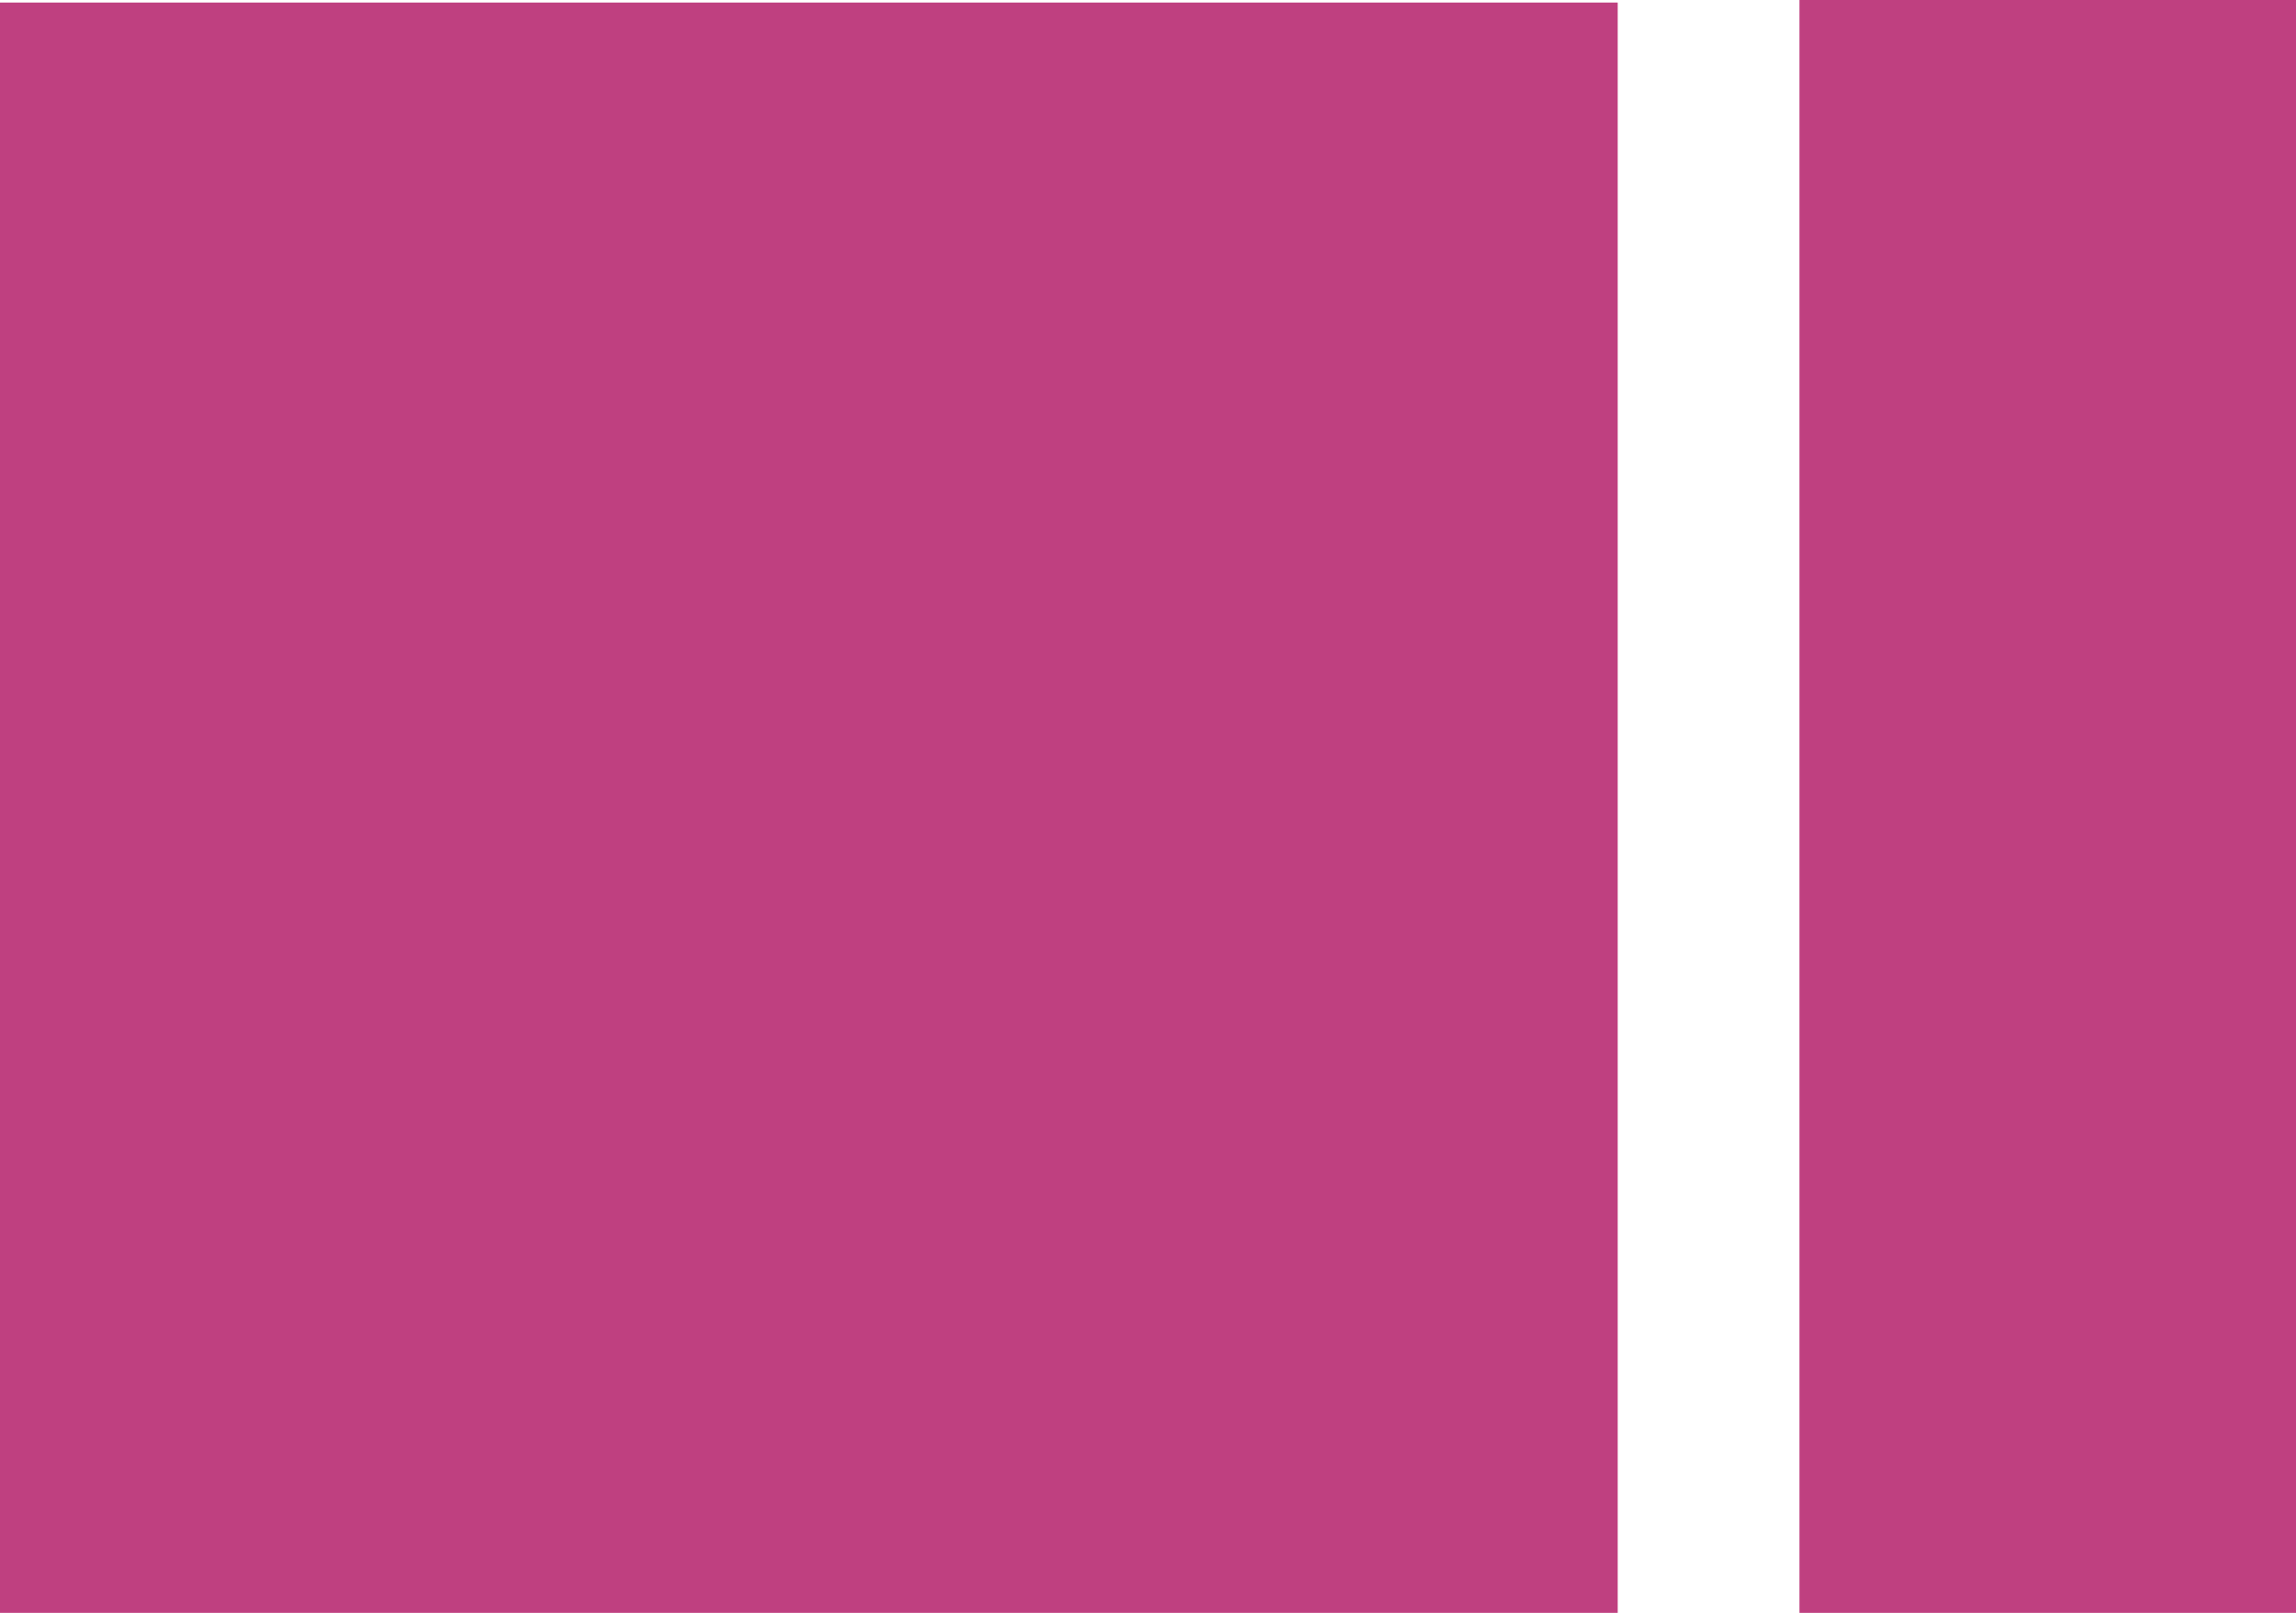
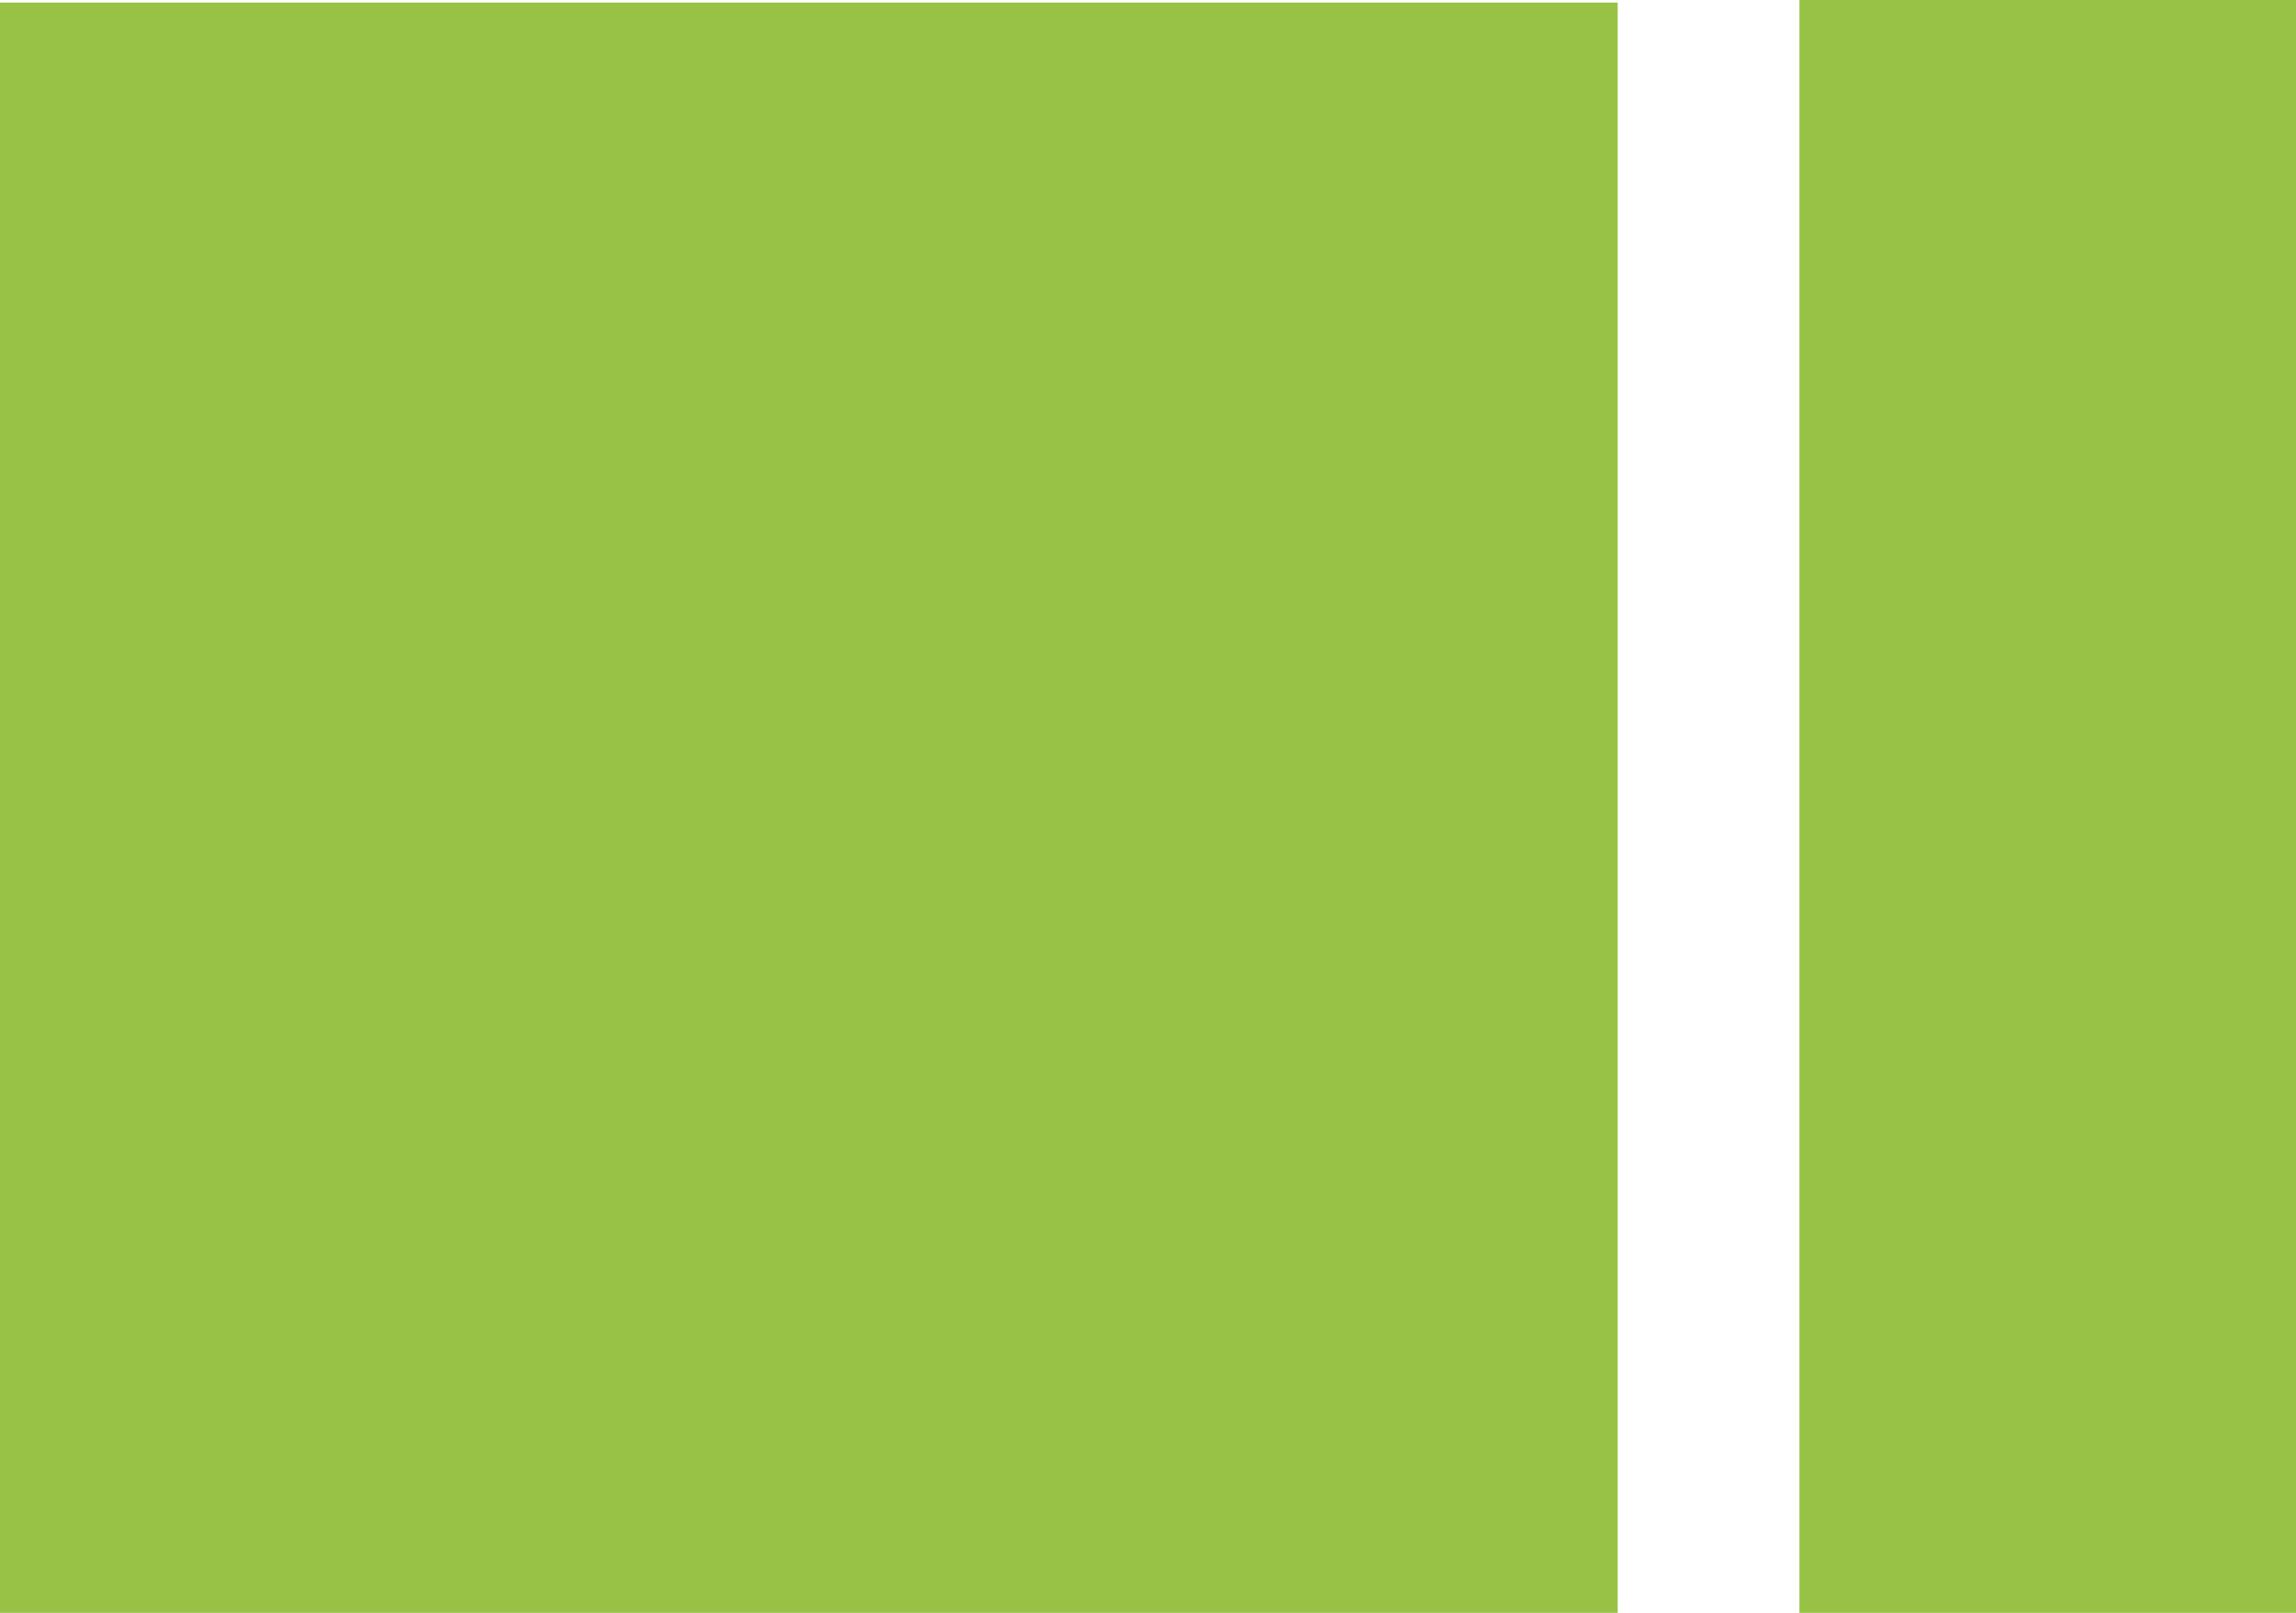
<svg xmlns="http://www.w3.org/2000/svg" version="1.1" id="svg1" width="349.535" height="245.493" viewBox="0 0 349.535 245.493">
  <defs id="defs1" />
  <g id="g1" transform="translate(-6.234742,-6.234742)">
-     <rect style="fill:#bf4080;fill-opacity:1" id="rect1" width="246.272" height="245.103" x="6.235" y="6.624" />
-     <rect style="fill:#bf4080;fill-opacity:1" id="rect3" width="75.596" height="245.493" x="280.174" y="6.235" />
+     <rect style="fill:#97c245;fill-opacity:1" id="rect1" width="246.272" height="245.103" x="6.235" y="6.624" />
+     <rect style="fill:#97c245;fill-opacity:1" id="rect3" width="75.596" height="245.493" x="280.174" y="6.235" />
  </g>
</svg>
